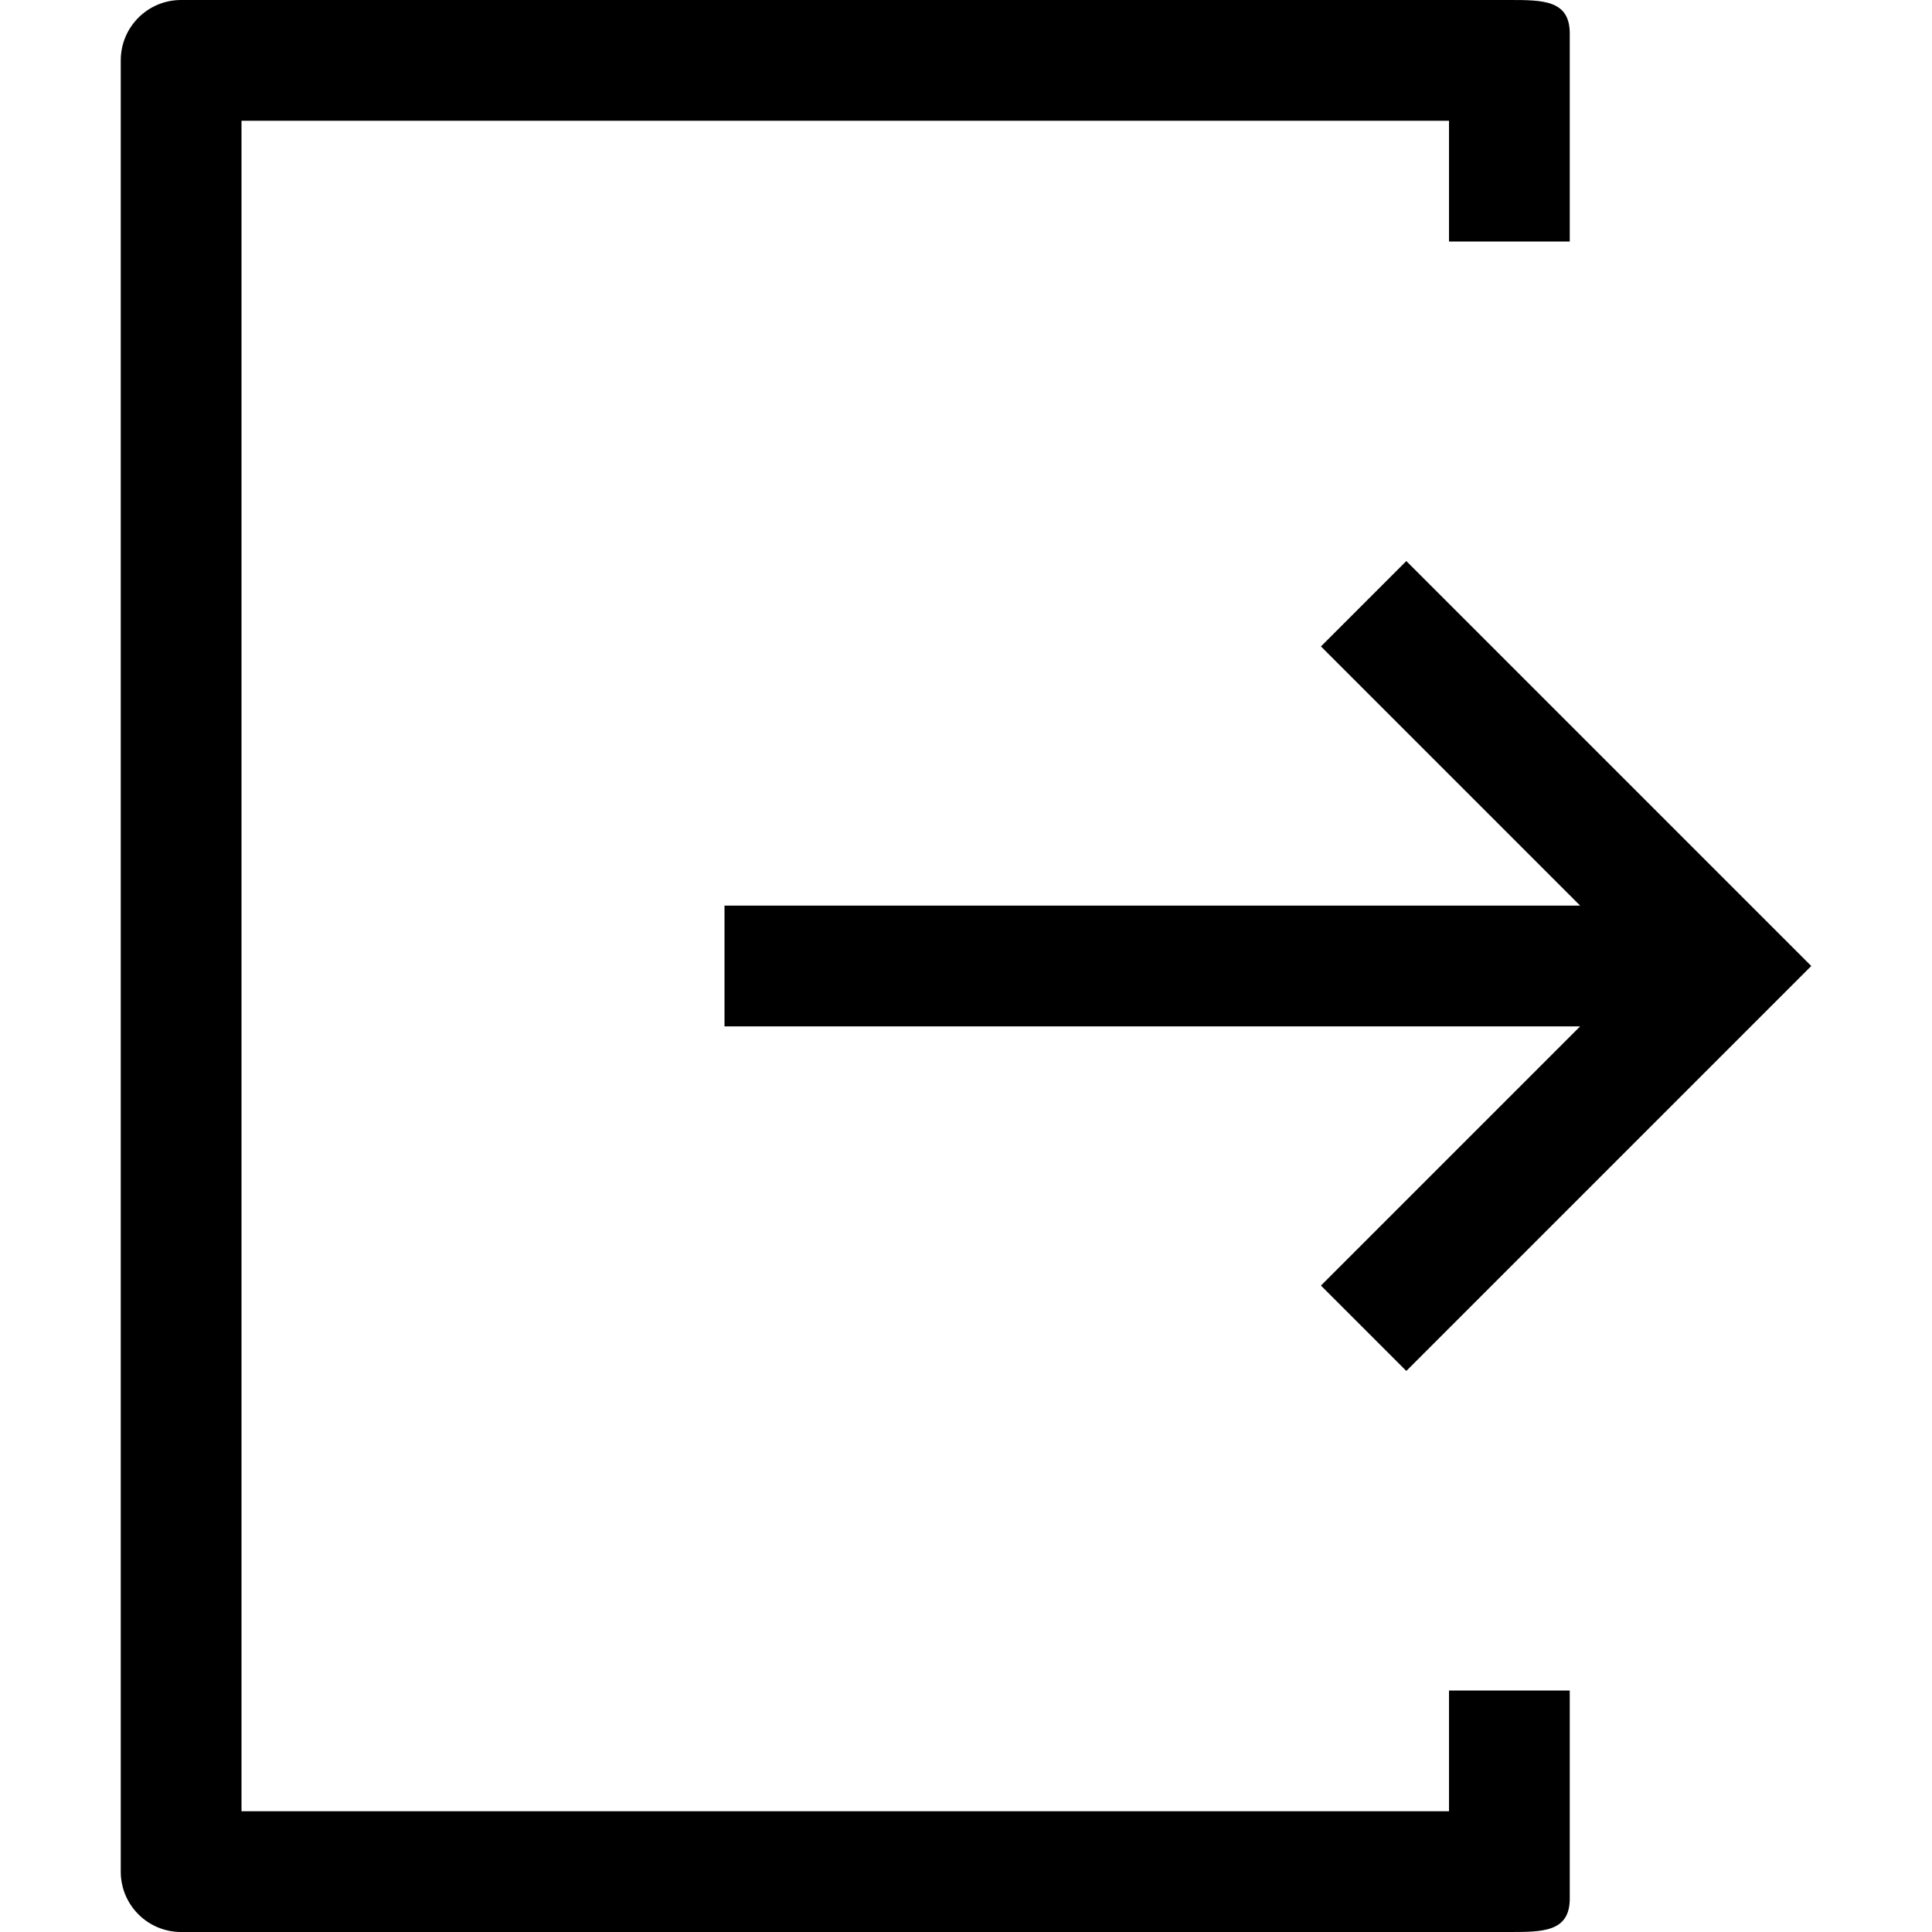
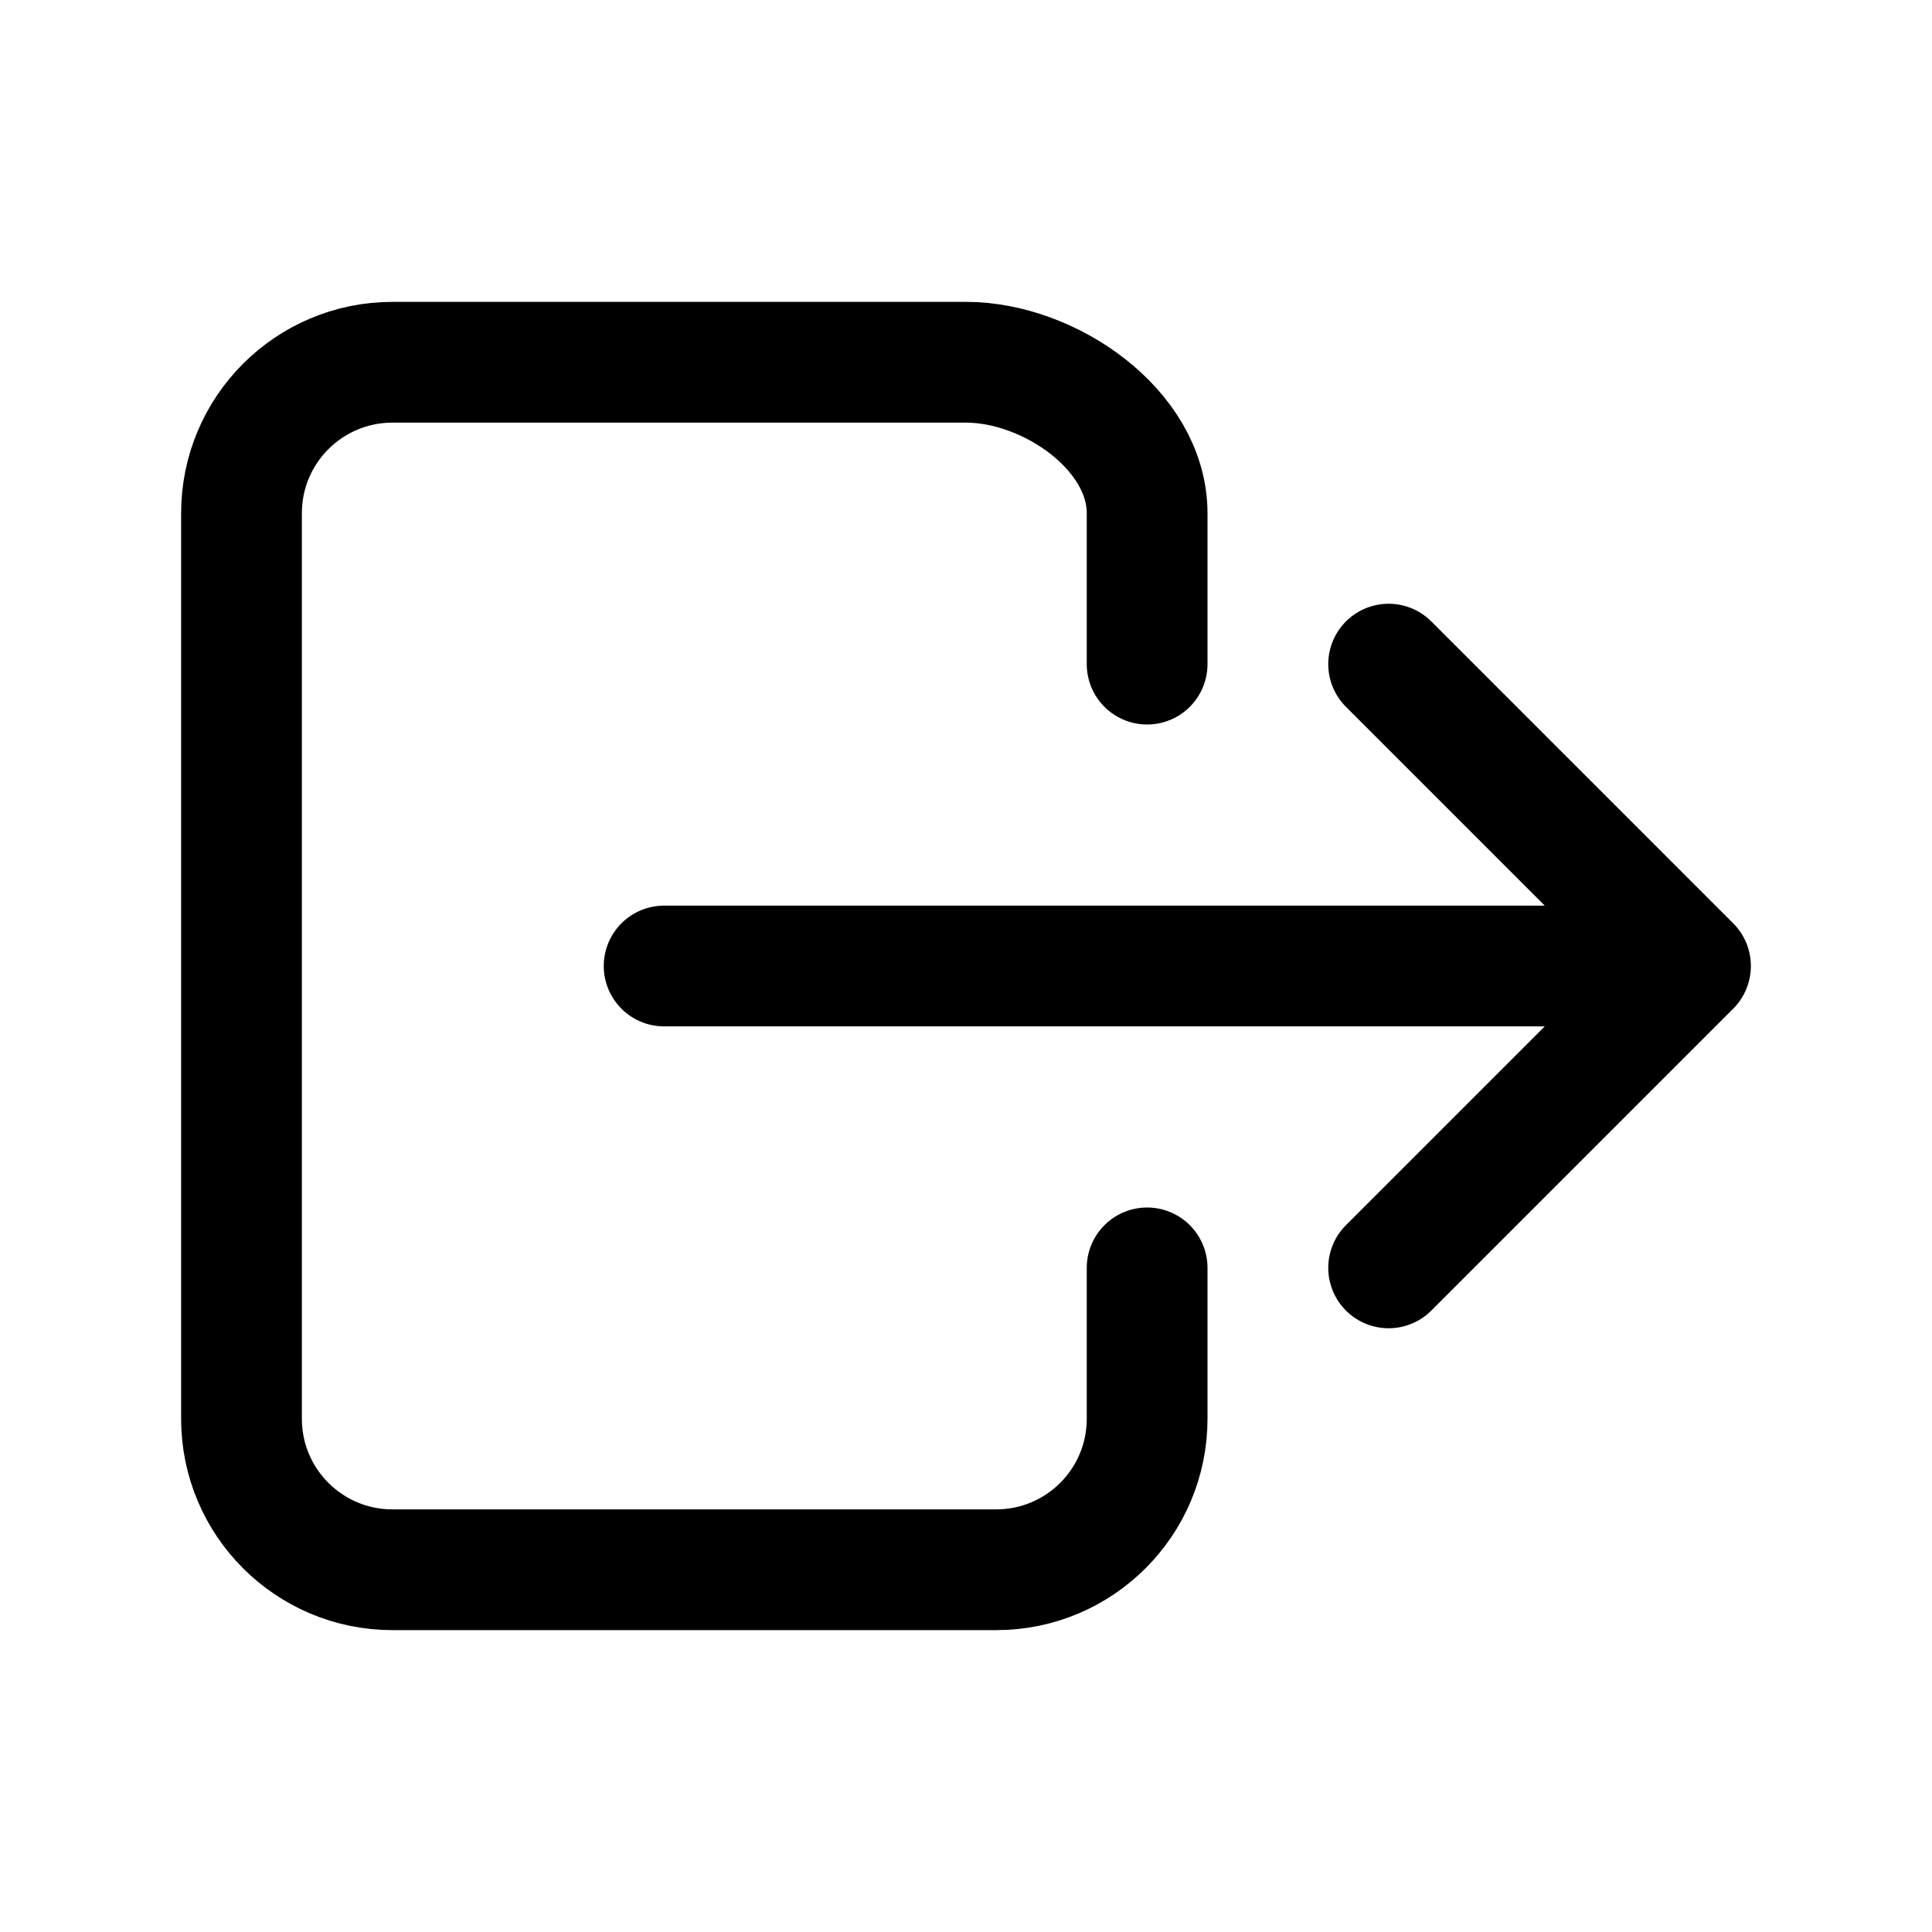
- <svg xmlns="http://www.w3.org/2000/svg" version="1.1" width="32" height="32" viewBox="0 0 32 32">
-   <path d="M3 0h22c0.553 0 1 0 1 0.553l-0 3.447h-2v-2h-20v28h20v-2h2l0 3.447c0 0.553-0.447 0.553-1 0.553h-22c-0.553 0-1-0.447-1-1v-30c0-0.553 0.447-1 1-1z" />
-   <path d="M21.879 21.293l1.414 1.414 6.707-6.707-6.707-6.707-1.414 1.414 4.293 4.293h-14.172v2h14.172l-4.293 4.293z" />
+ <svg xmlns="http://www.w3.org/2000/svg" class="ionicon" viewBox="0 0 512 512">
+   <path d="M304 336v40a40 40 0 01-40 40H104a40 40 0 01-40-40V136a40 40 0 0140-40h152c22.09 0 48 17.91 48 40v40M368 336l80-80-80-80M176 256h256" fill="none" stroke="currentColor" stroke-linecap="round" stroke-linejoin="round" stroke-width="32" />
</svg>
